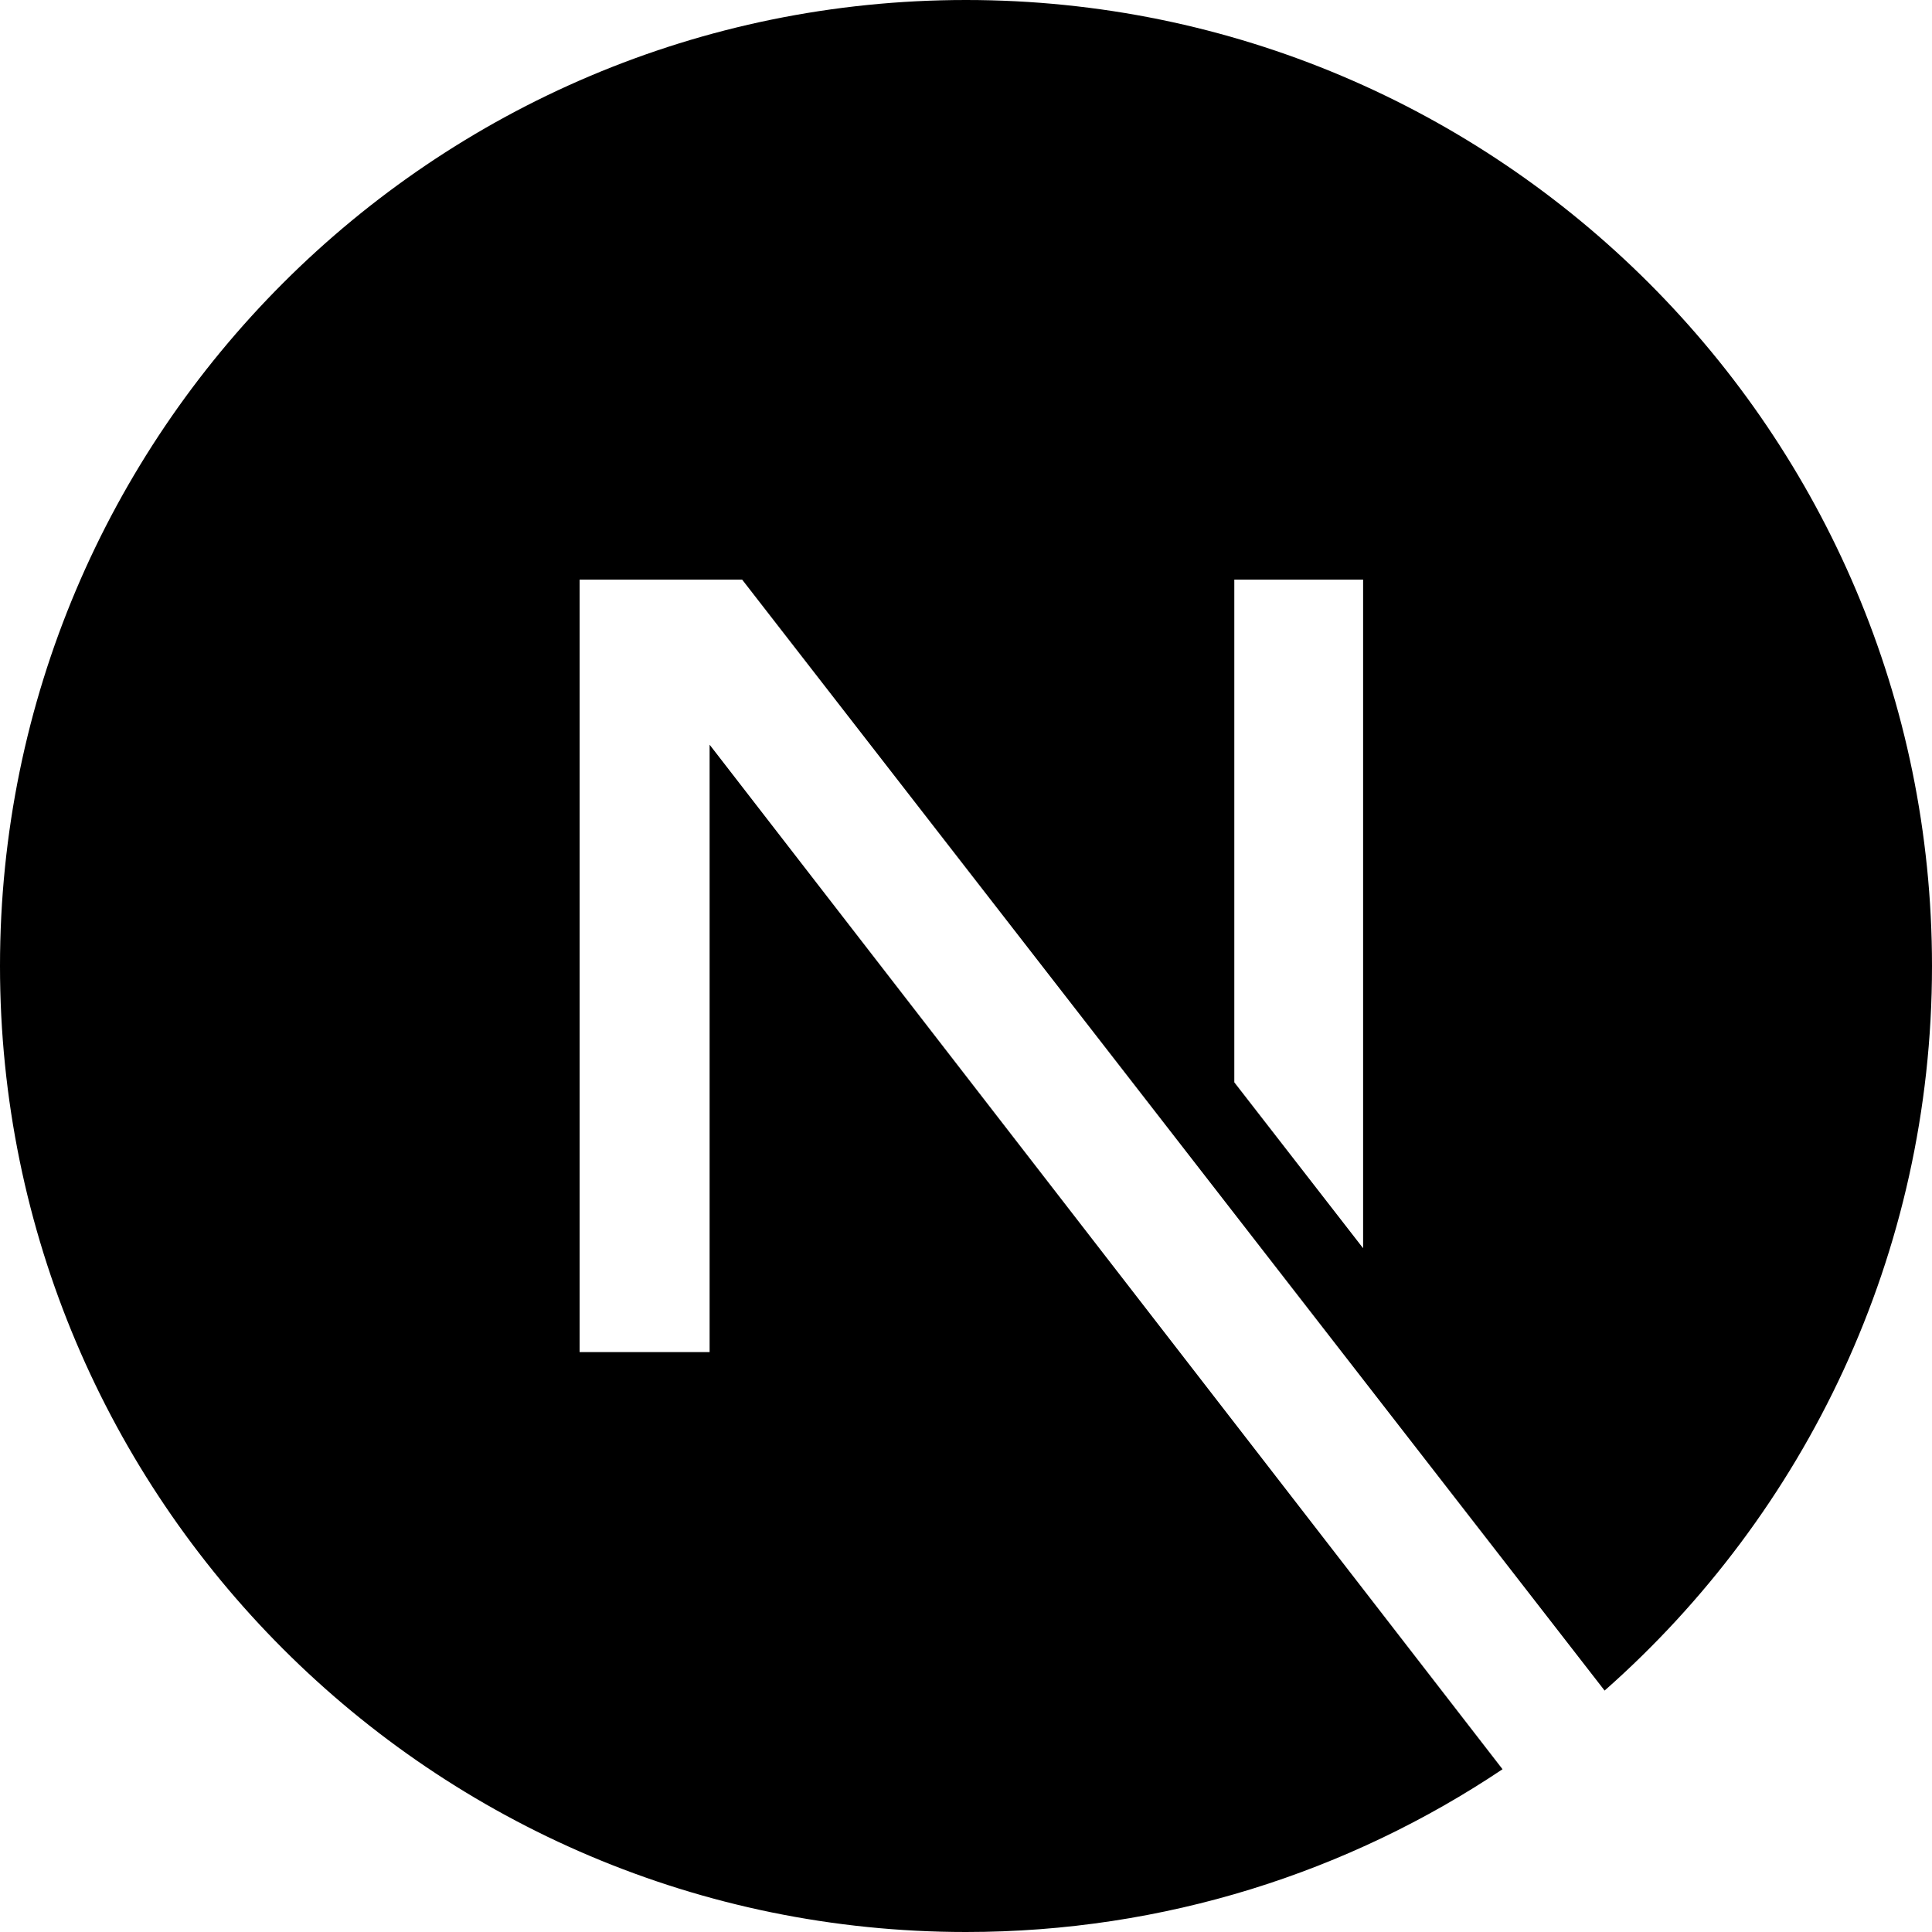
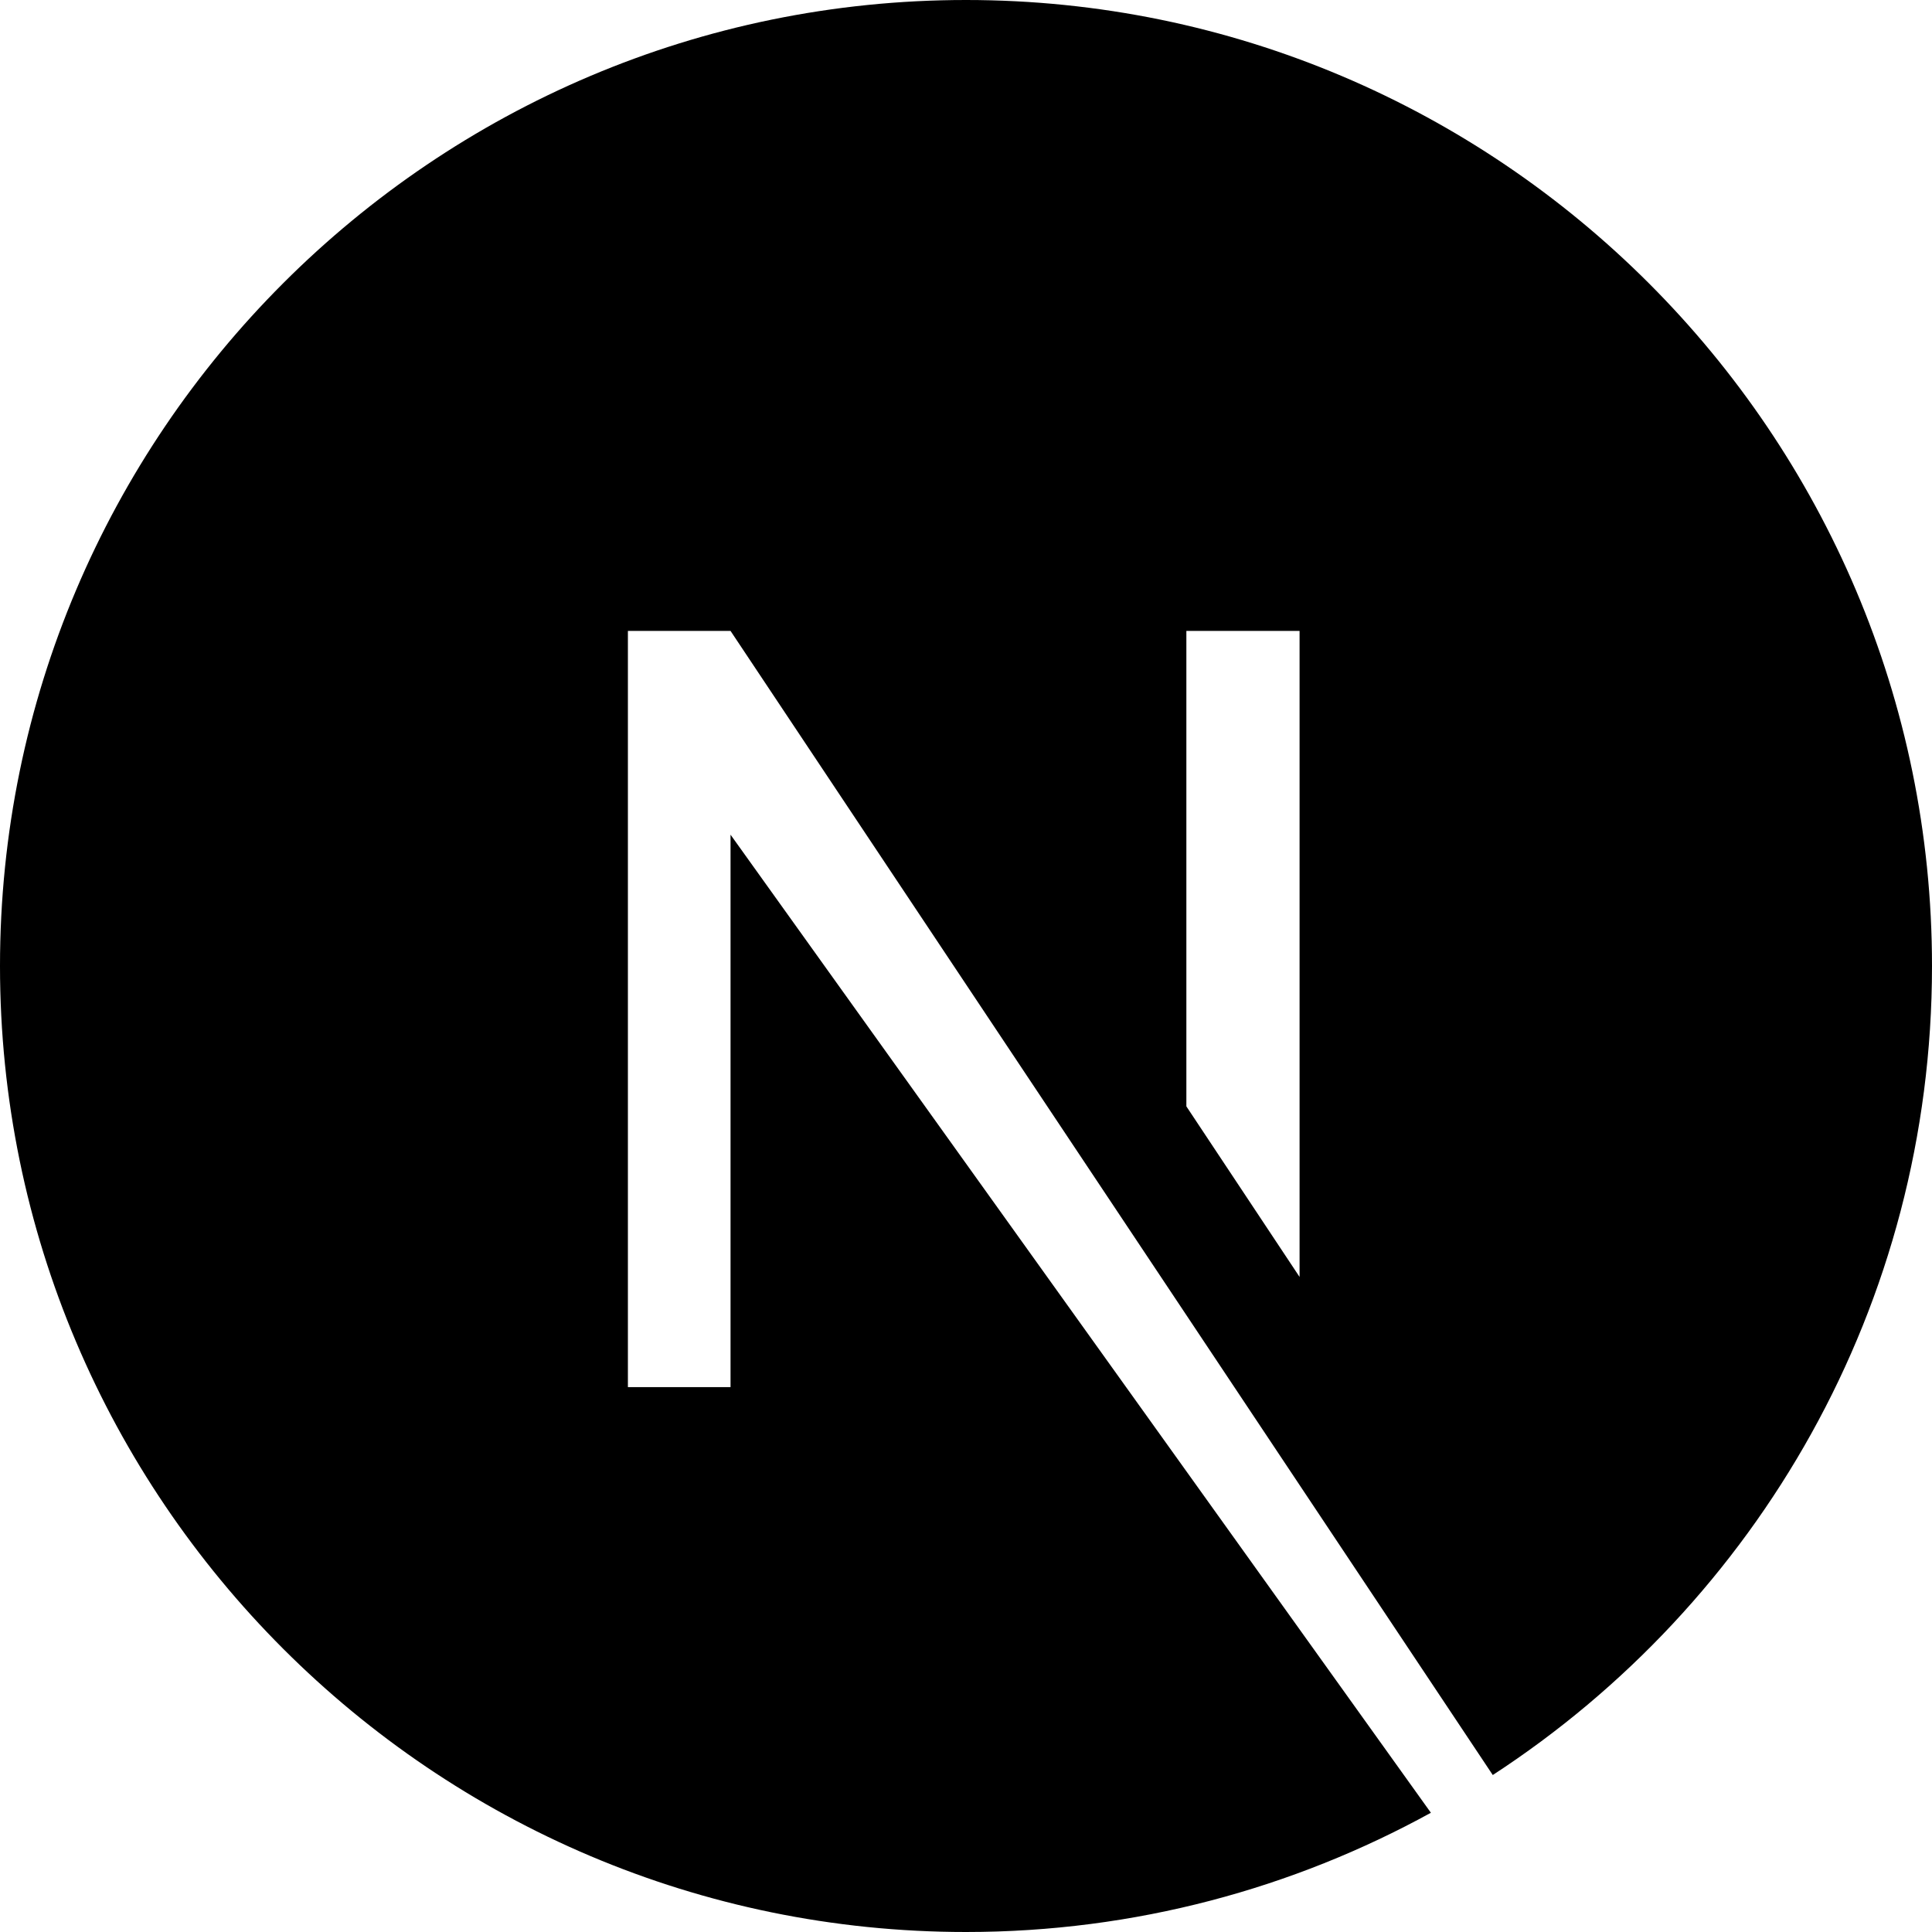
- <svg xmlns="http://www.w3.org/2000/svg" role="img" viewBox="0 0 24 24" fill="#000000">
-   <path d="M18.665 21.978C16.758 23.255 14.465 24 12 24 5.377 24 0 18.623 0 12S5.377 0 12 0s12 5.377 12 12c0 3.583-1.574 6.801-4.067 9.001L9.219 7.2H7.2v9.596h1.615V9.251l9.85 12.727Zm-3.332-8.533 1.6 2.061V7.2h-1.6v6.245Z" />
+ <svg xmlns="http://www.w3.org/2000/svg" viewBox="0 0 128 128">
+   <path d="M64 0C28.7 0 0 28.7 0 64s28.7 64 64 64c11.2 0 21.7-2.9 30.8-7.9L48.4 55.3v36.6h-6.8V41.8h6.8l50.5 75.8C116.4 106.2 128 86.5 128 64c0-35.3-28.7-64-64-64zm22.1 84.6l-7.5-11.3V41.8h7.5v42.8z" />
</svg>
